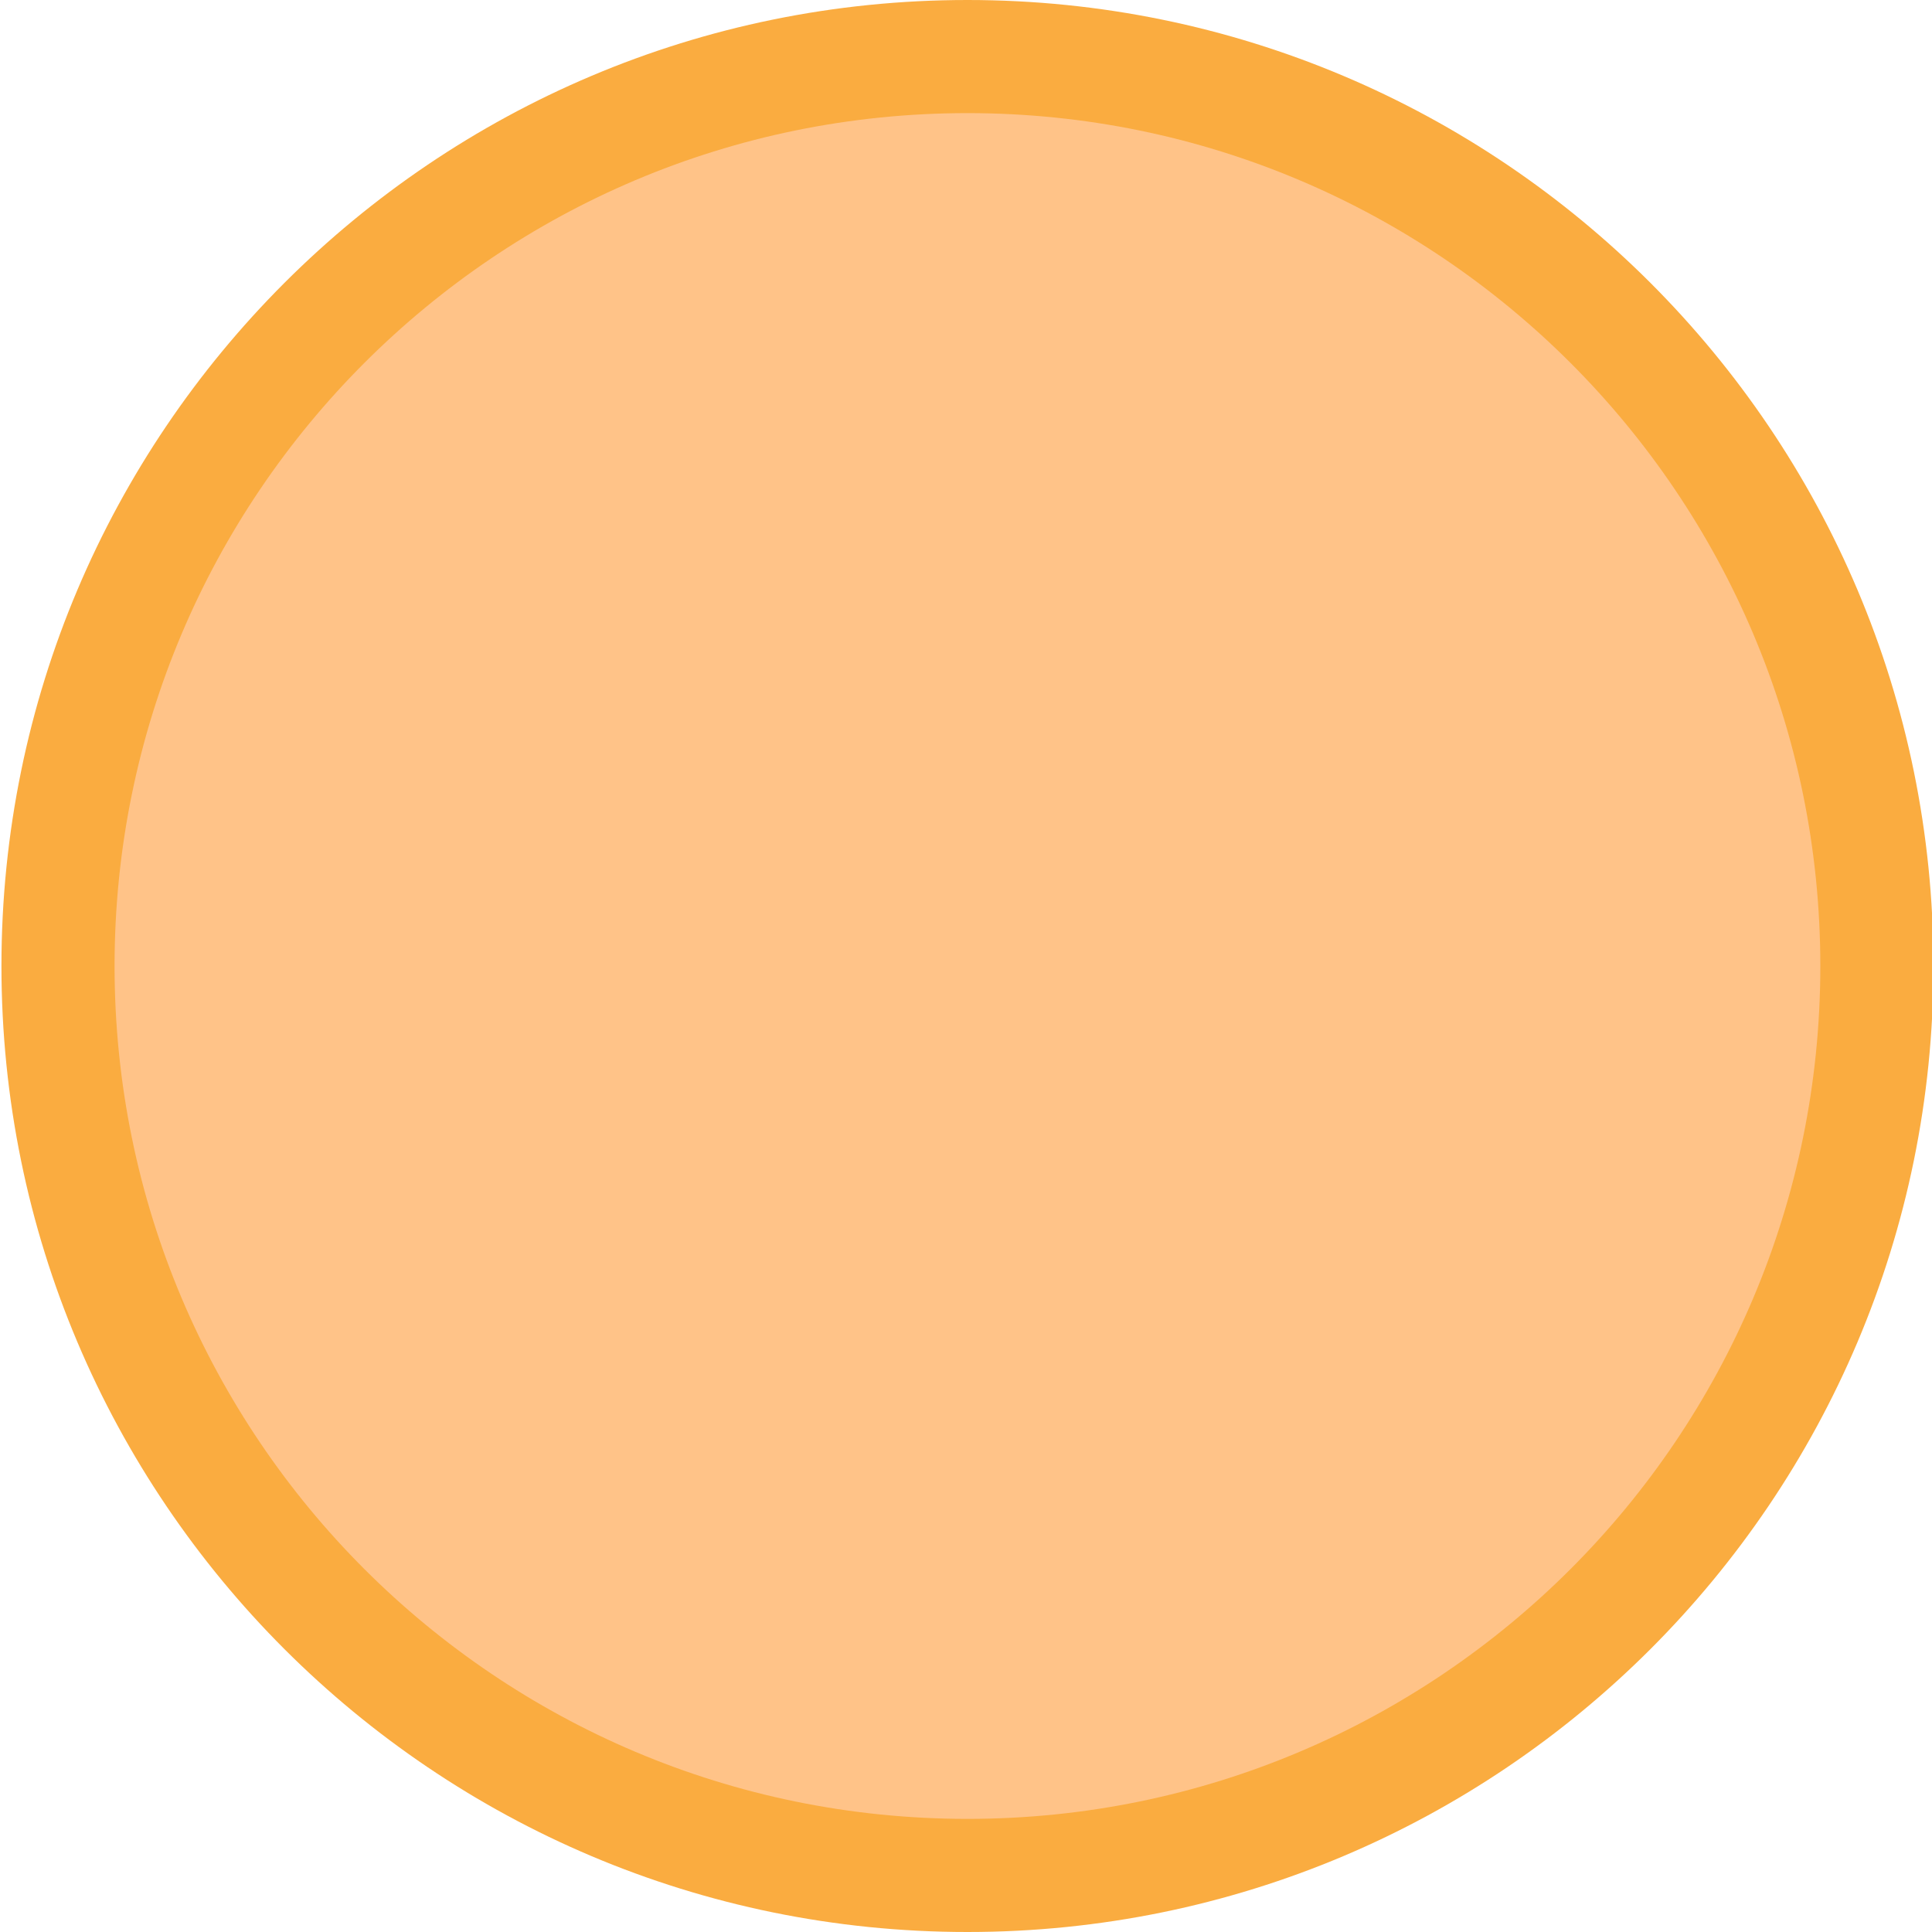
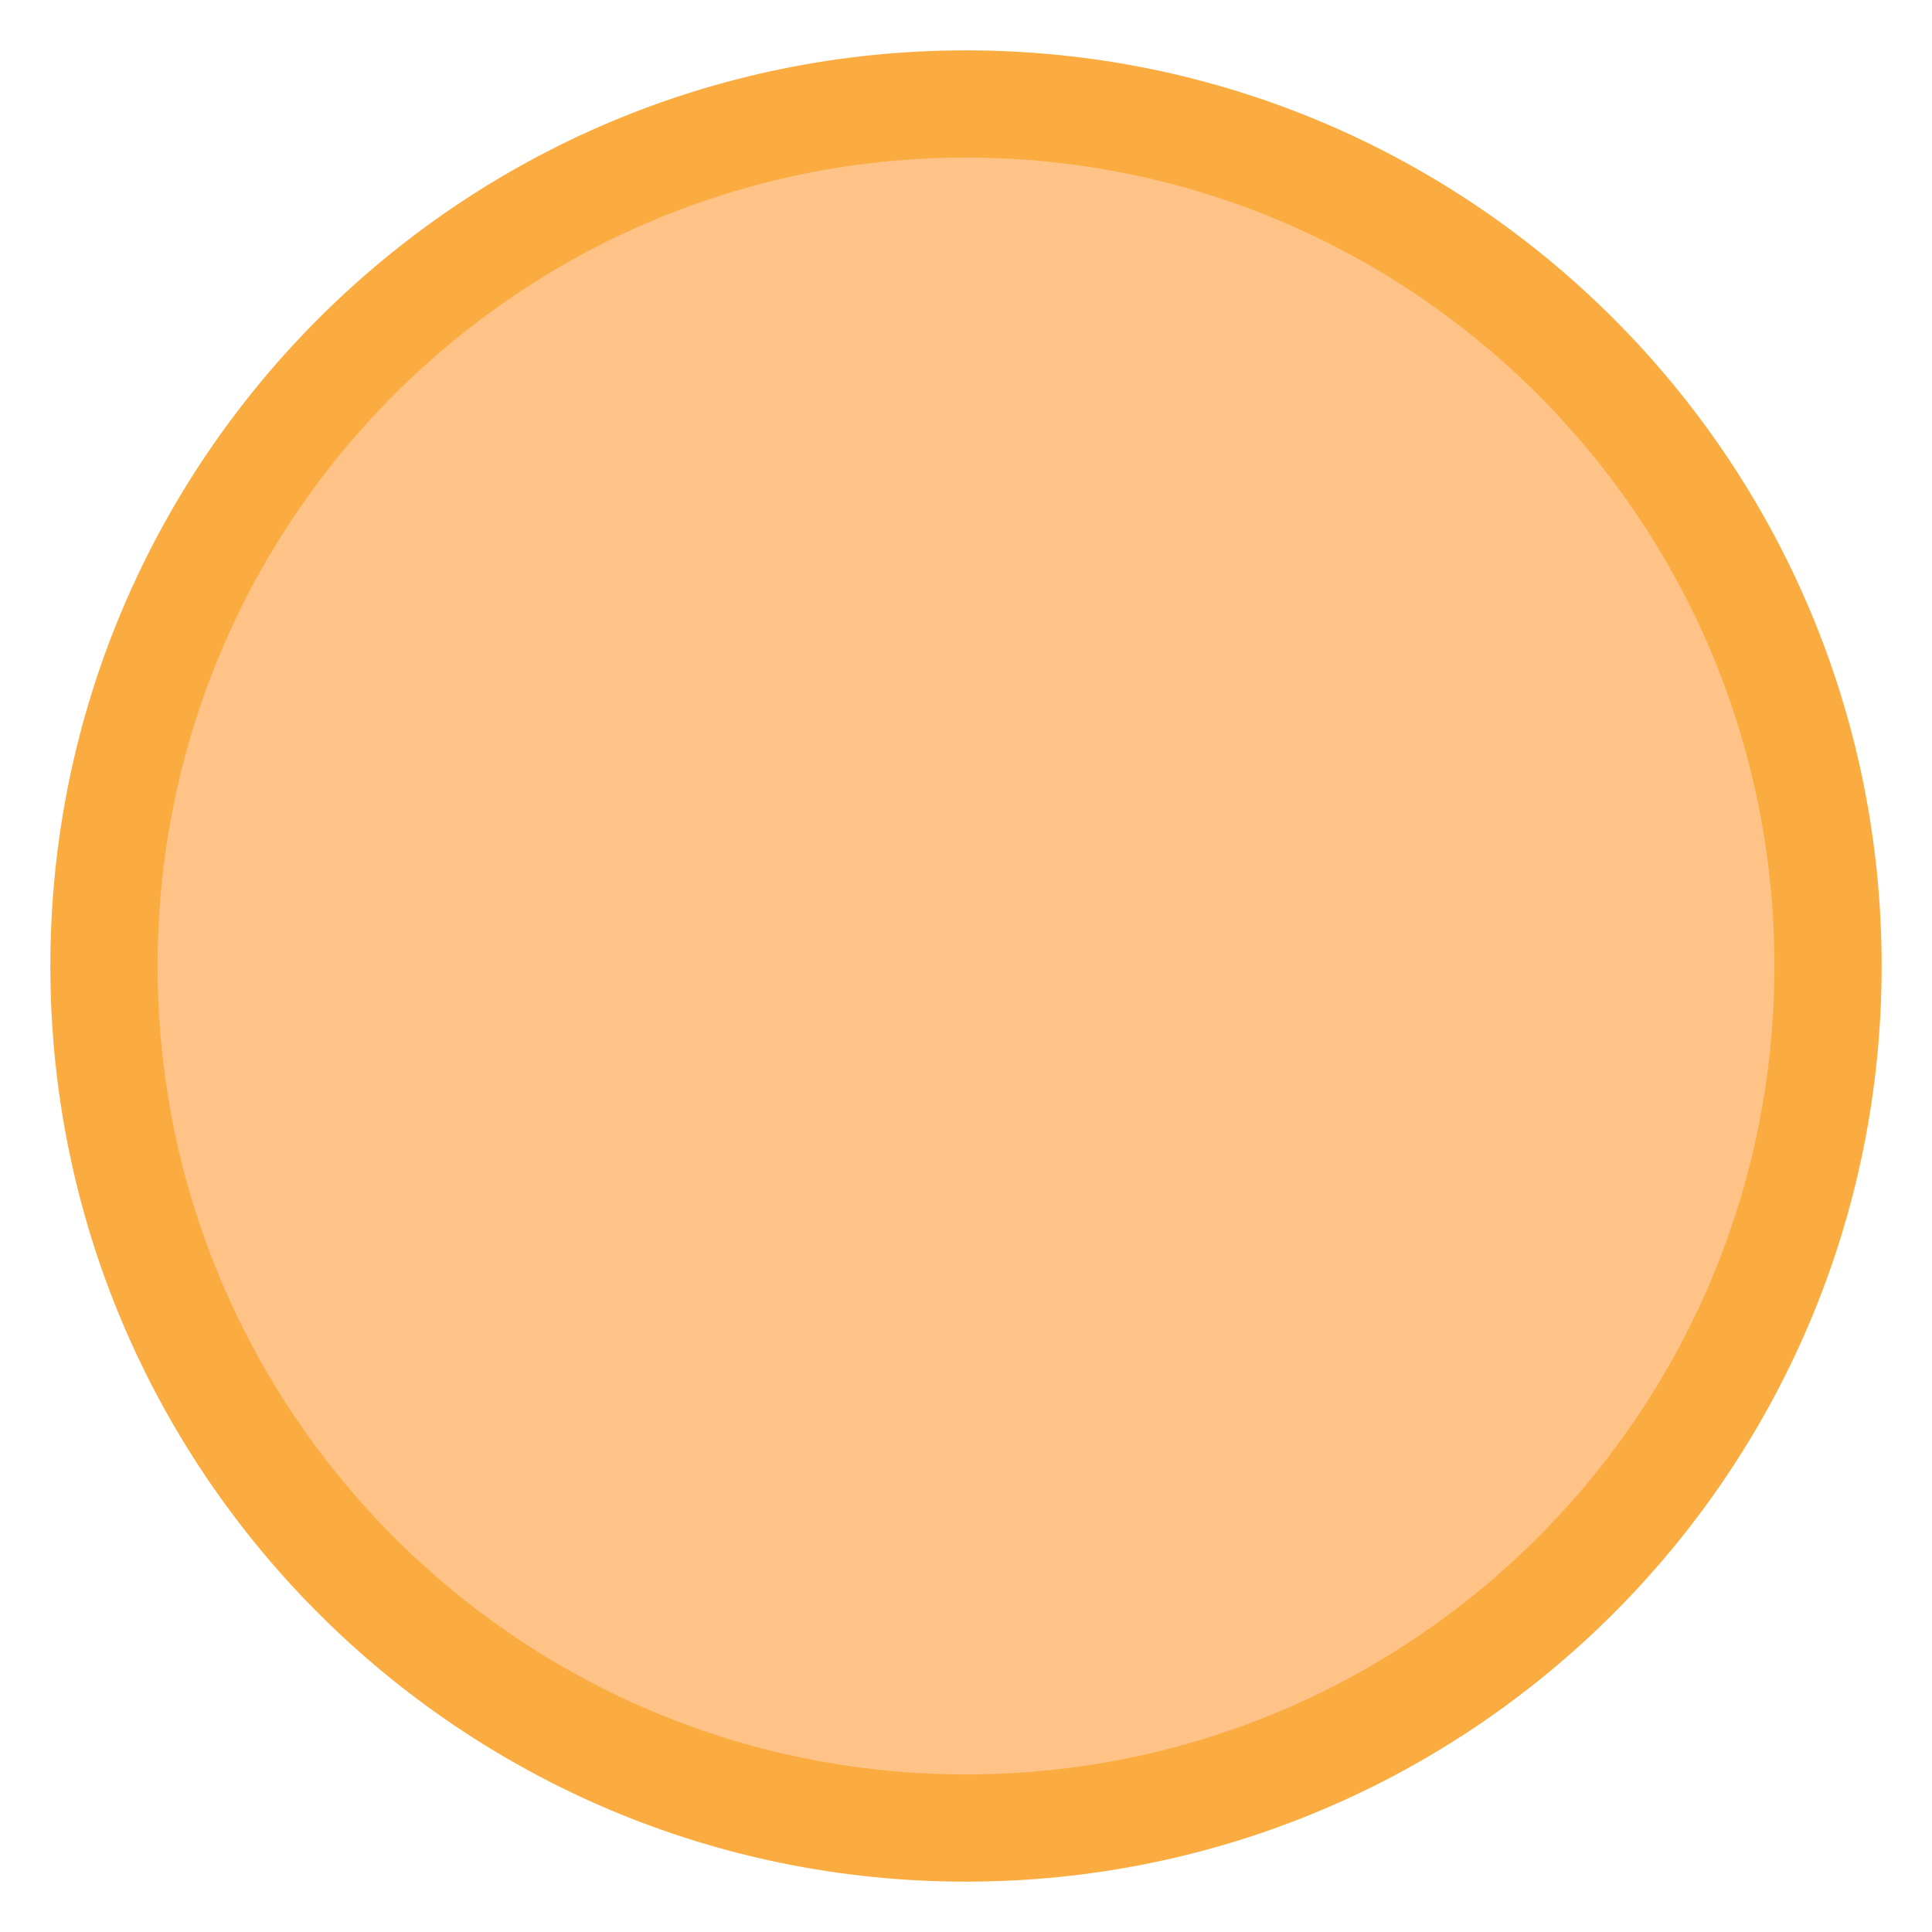
<svg xmlns="http://www.w3.org/2000/svg" version="1.1" id="Layer_1" x="0px" y="0px" width="1000px" height="1000px" viewBox="0 0 1000 1000" enable-background="new 0 0 1000 1000" xml:space="preserve">
-   <g>
-     <circle fill="#FAAC40" cx="500.749" cy="500" r="500" />
-     <circle fill="#FFC388" cx="500.749" cy="500" r="441.45" />
+   <circle fill="#FAAC40" cx="500" cy="500" r="473.937" />
+   <circle fill="#FFC388" cx="500" cy="500" r="418.439" />
+   <g display="none">
+     <path display="inline" fill="#1F80AA" d="M500.004,26.059C378.713,26.06,257.42,72.33,164.878,164.873   c-185.087,185.086-185.087,485.17,0,670.253c92.541,92.543,213.835,138.813,335.126,138.815V26.059z" />
+     <path display="inline" fill="#29A7DF" d="M500.006,918.443l-0.002-836.888c-107.09,0-214.179,40.853-295.884,122.56   c-163.414,163.412-163.413,428.355,0,591.769C285.825,877.59,392.914,918.443,500.006,918.443z" />
  </g>
</svg>
